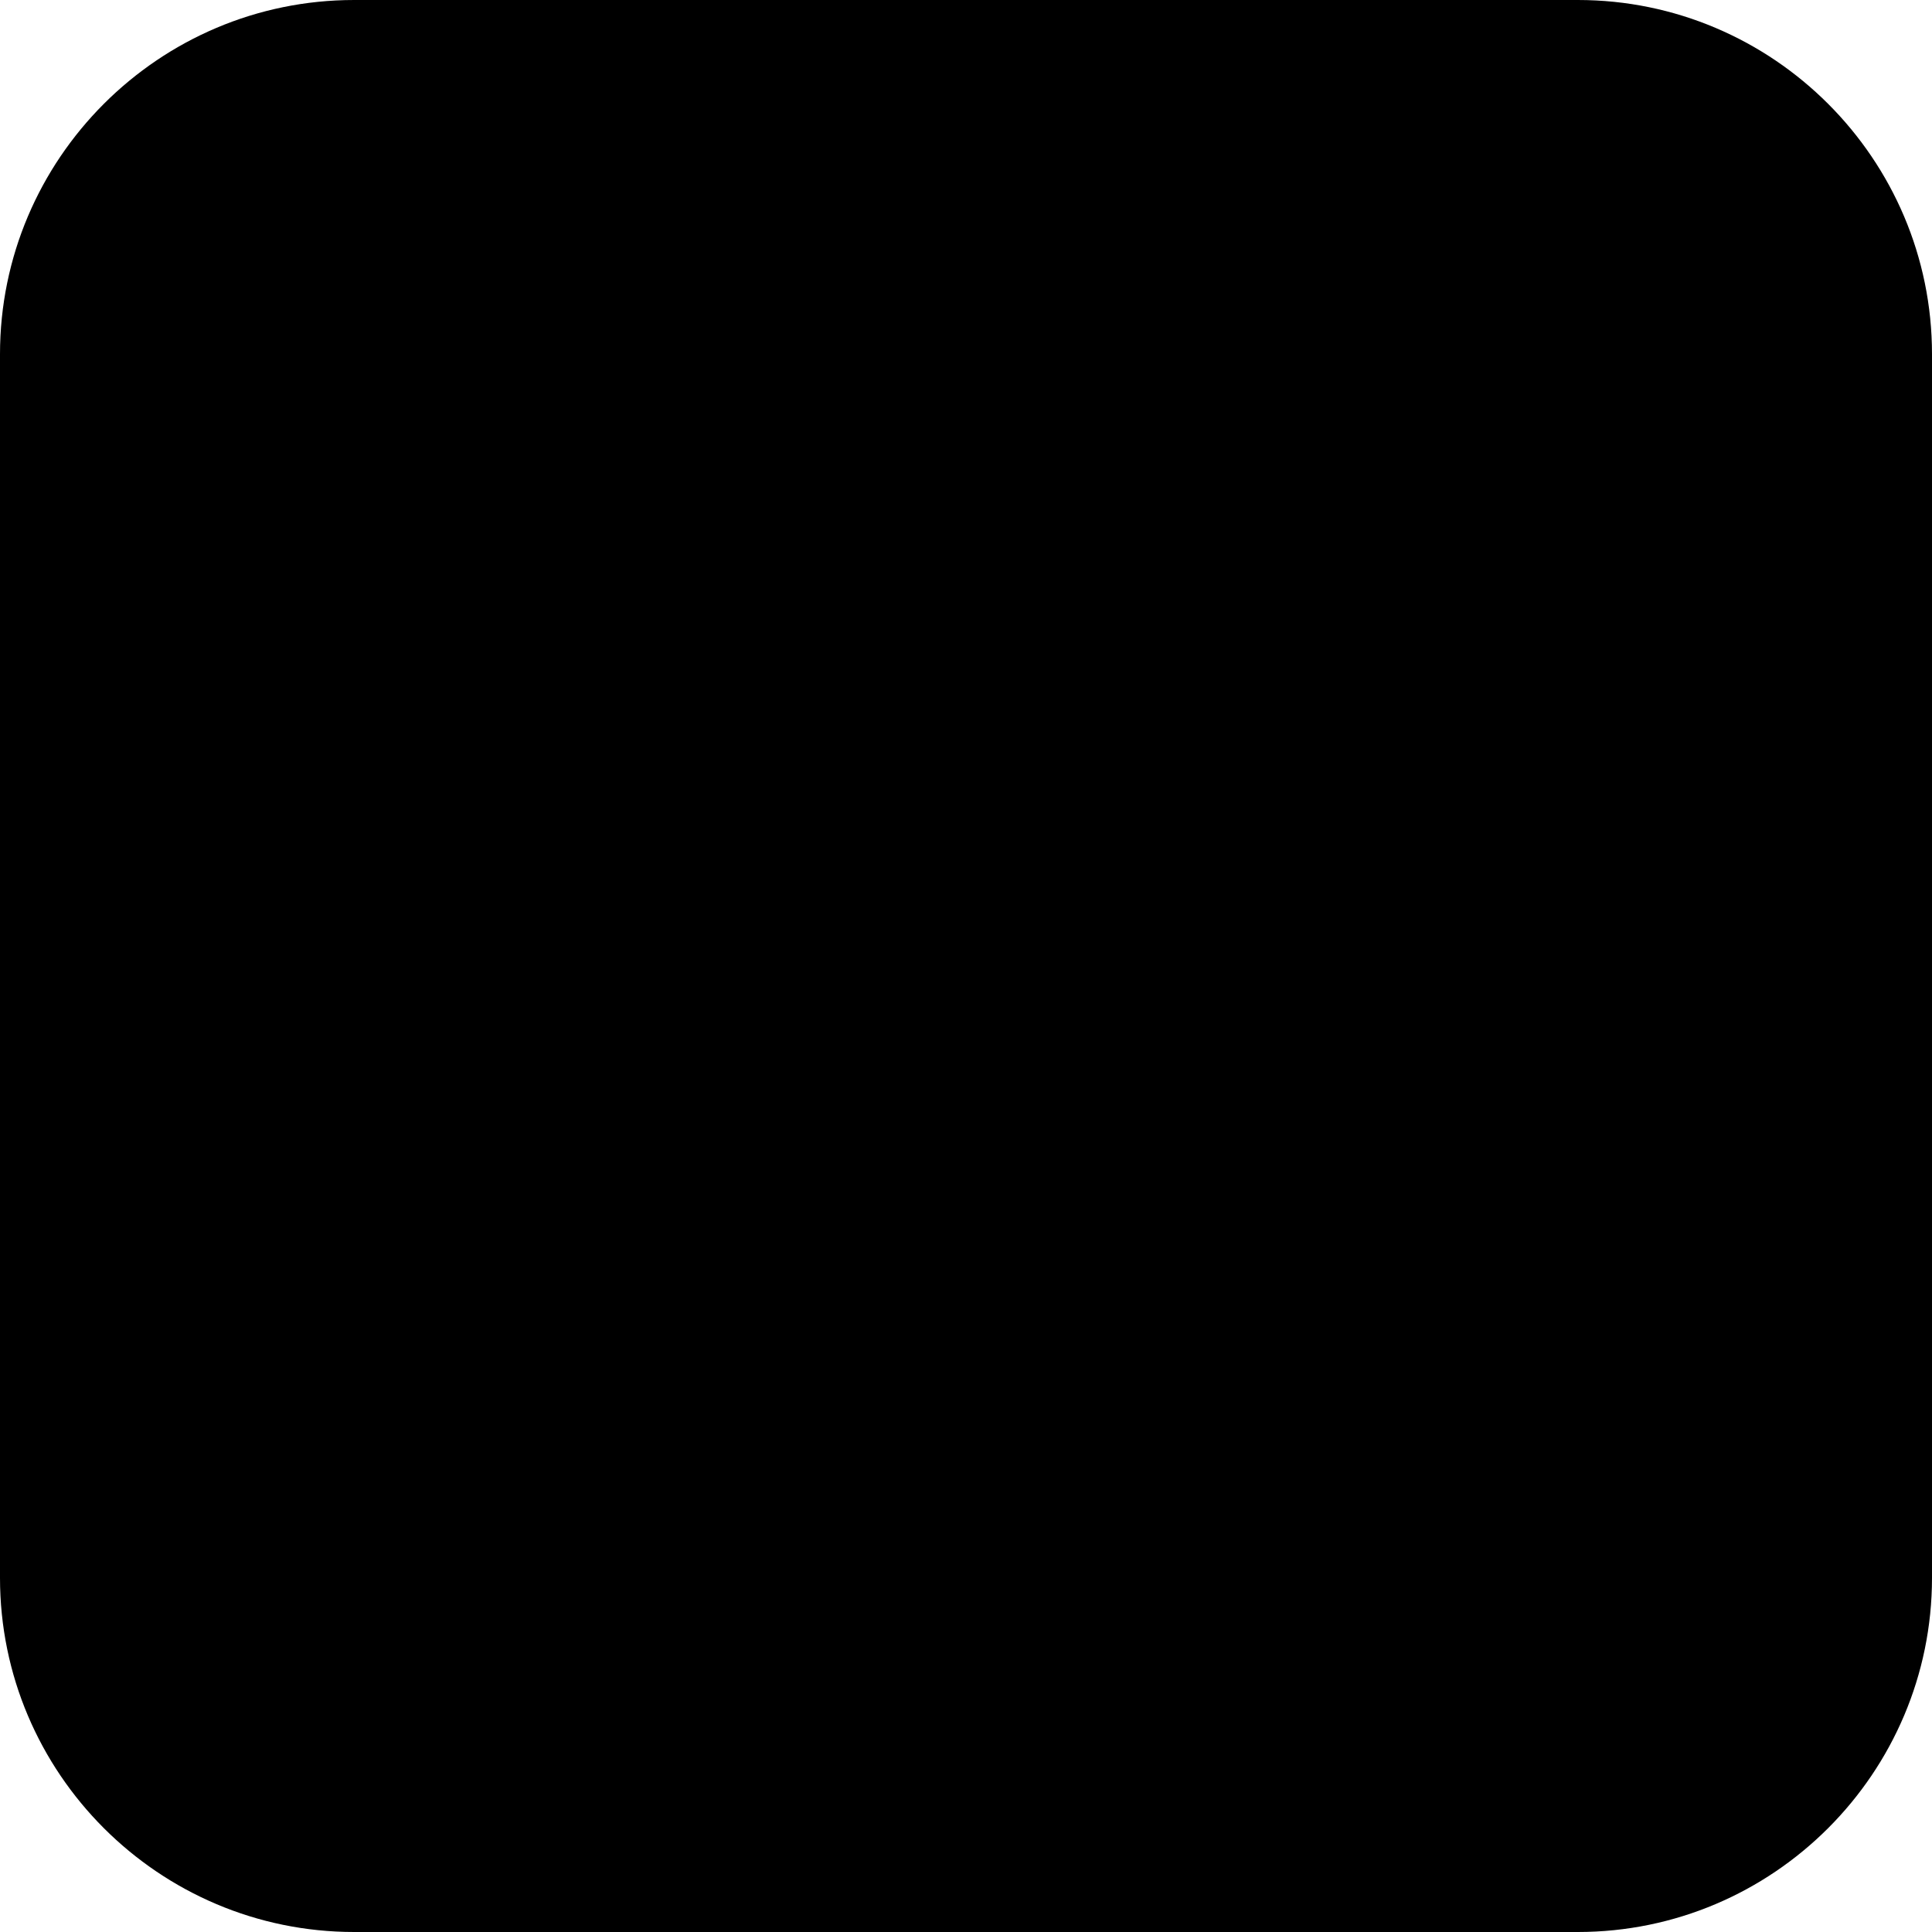
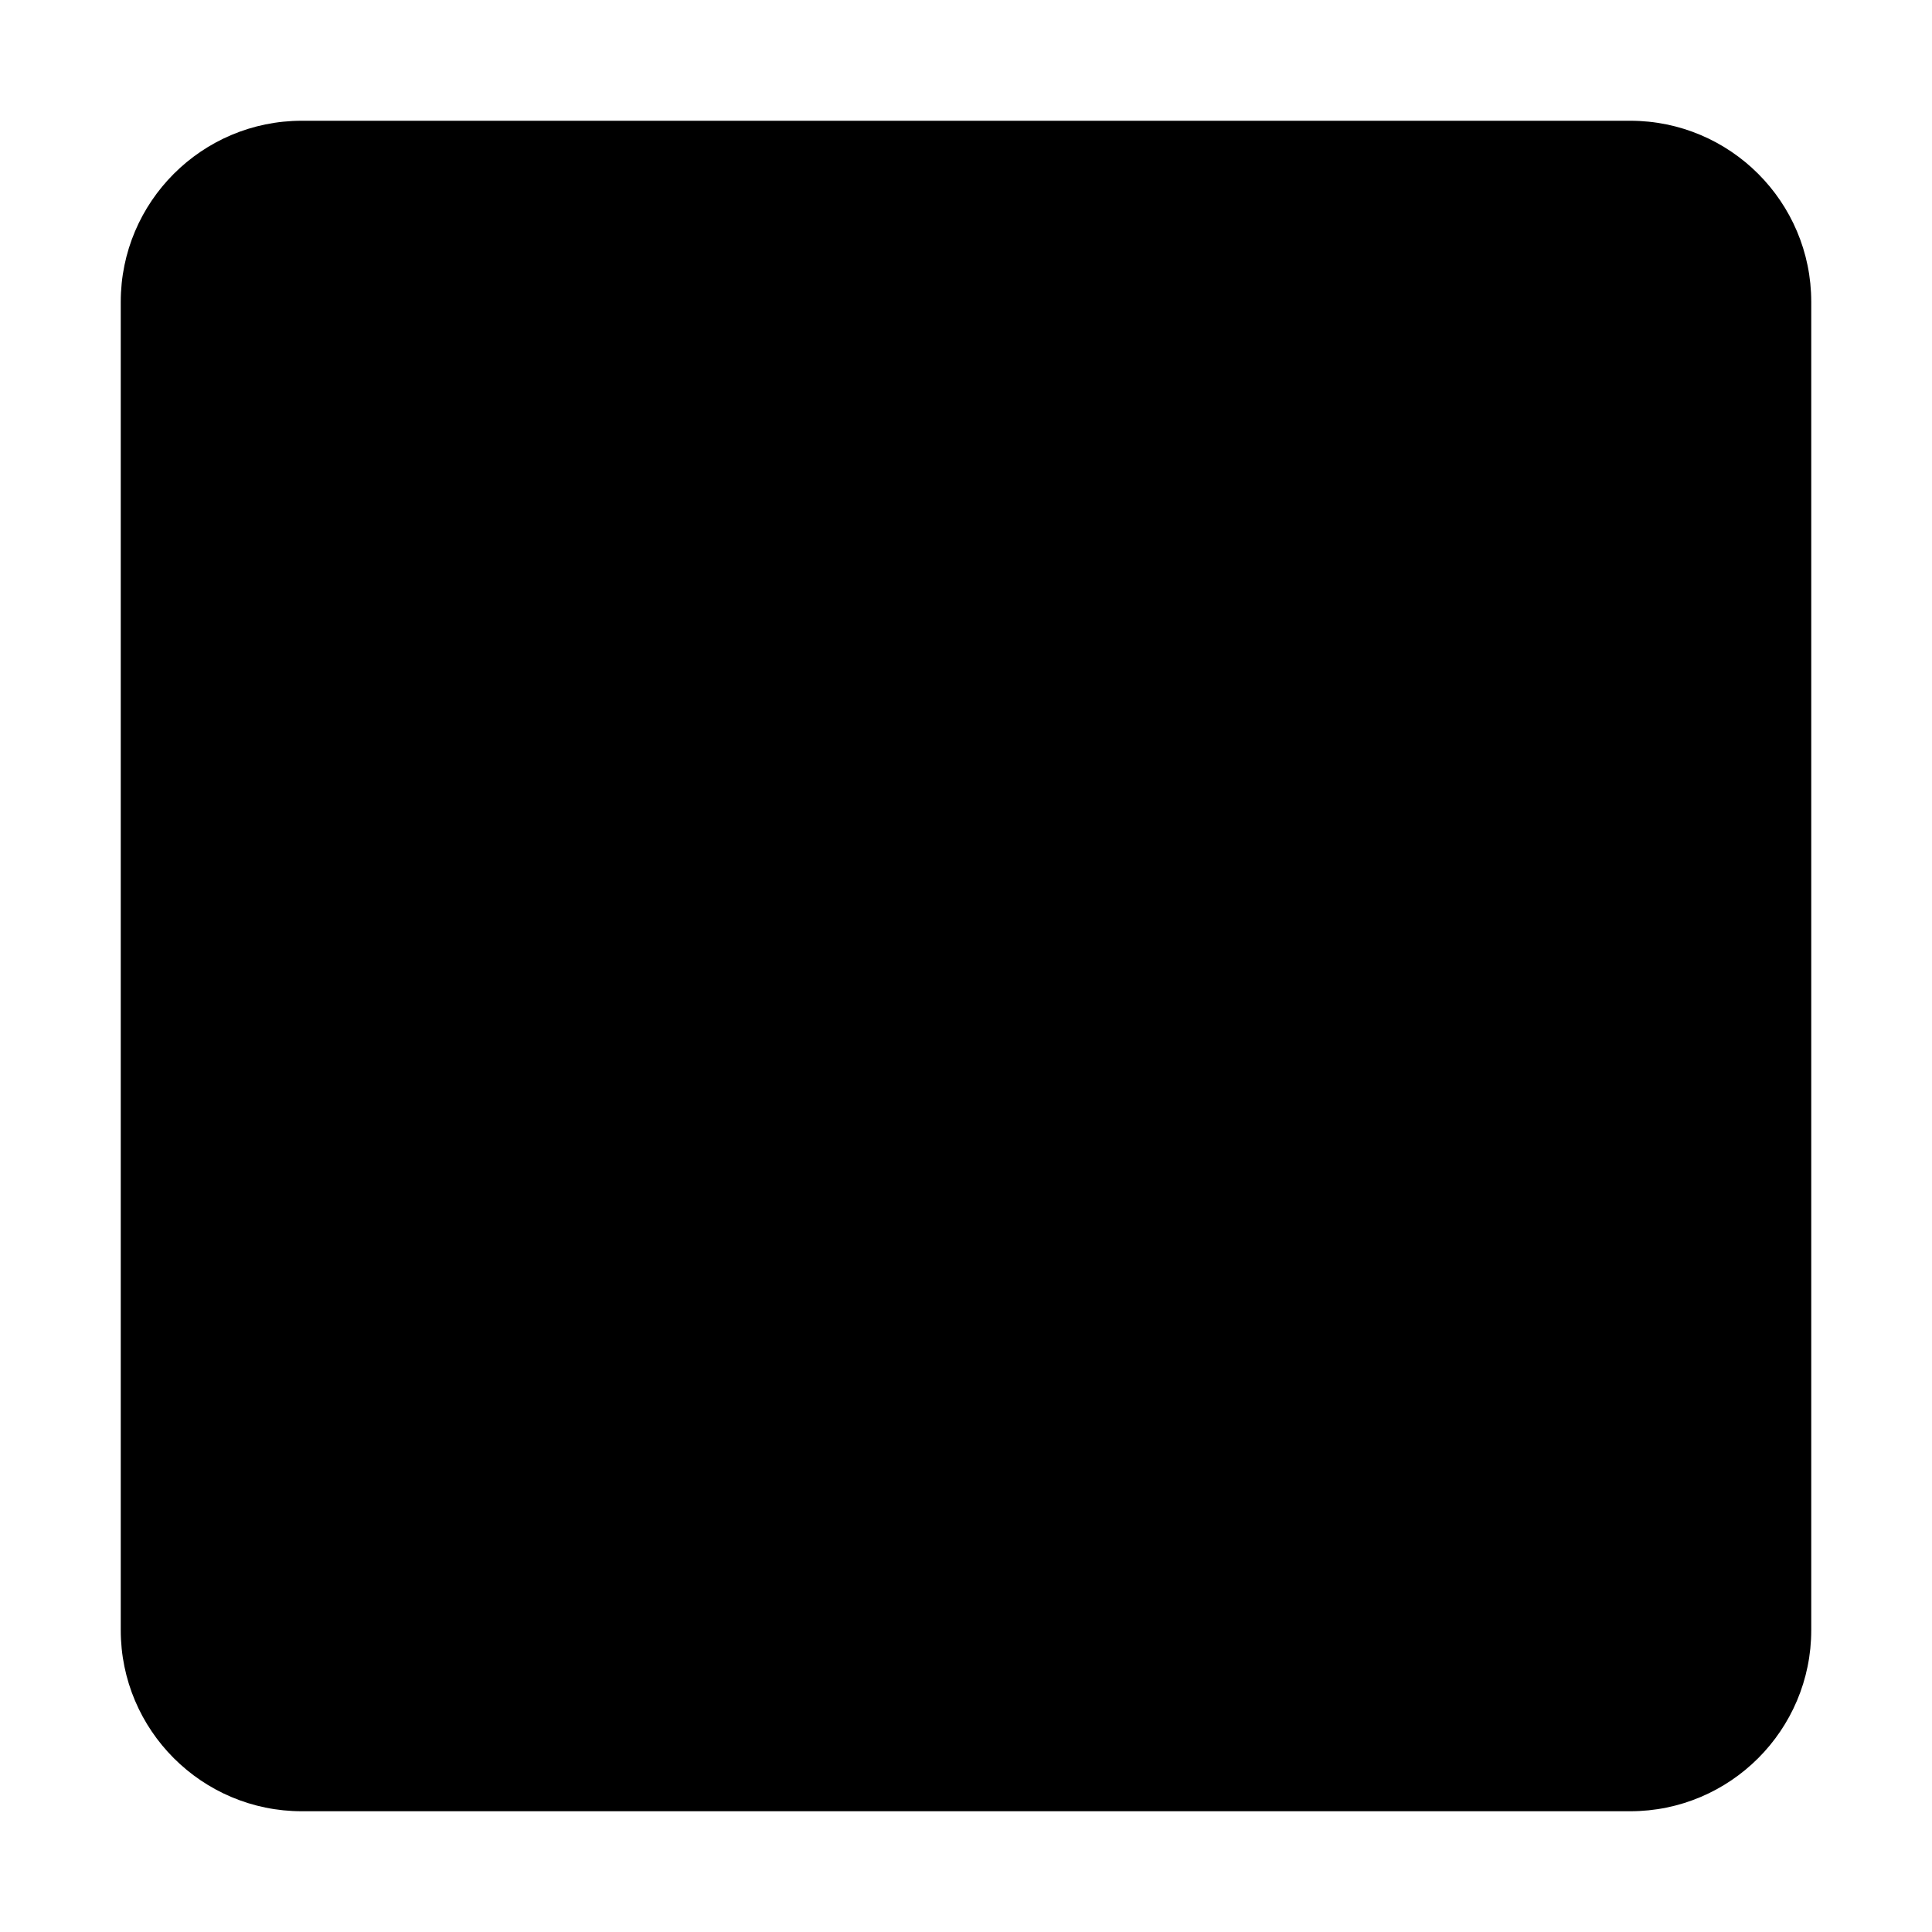
- <svg xmlns="http://www.w3.org/2000/svg" version="1.1" id="Capa_1" x="0px" y="0px" viewBox="0 0 60 60" style="enable-background:new 0 0 60 60;" xml:space="preserve">
-   <path d="M49.001,0H10.999C4.934,0,0,4.934,0,10.999v38.003C0,55.066,4.934,60,10.999,60h38.002C55.065,60,60,55.066,60,49.001  V10.999C60,4.934,55.065,0,49.001,0z" />
-   <g>
- </g>
-   <g>
- </g>
-   <g>
- </g>
-   <g>
- </g>
-   <g>
- </g>
-   <g>
- </g>
-   <g>
- </g>
-   <g>
- </g>
-   <g>
- </g>
-   <g>
- </g>
-   <g>
- </g>
-   <g>
- </g>
-   <g>
- </g>
-   <g>
- </g>
-   <g>
- </g>
+ <svg xmlns="http://www.w3.org/2000/svg" width="512px" height="512px" viewBox="-32 0 512 512">
+   <path d="M400 32H48C21.5 32 0 53.5 0 80v352c0 26.5 21.5 48 48 48h352c26.5 0 48-21.5 48-48V80c0-26.5-21.5-48-48-48z" />
</svg>
